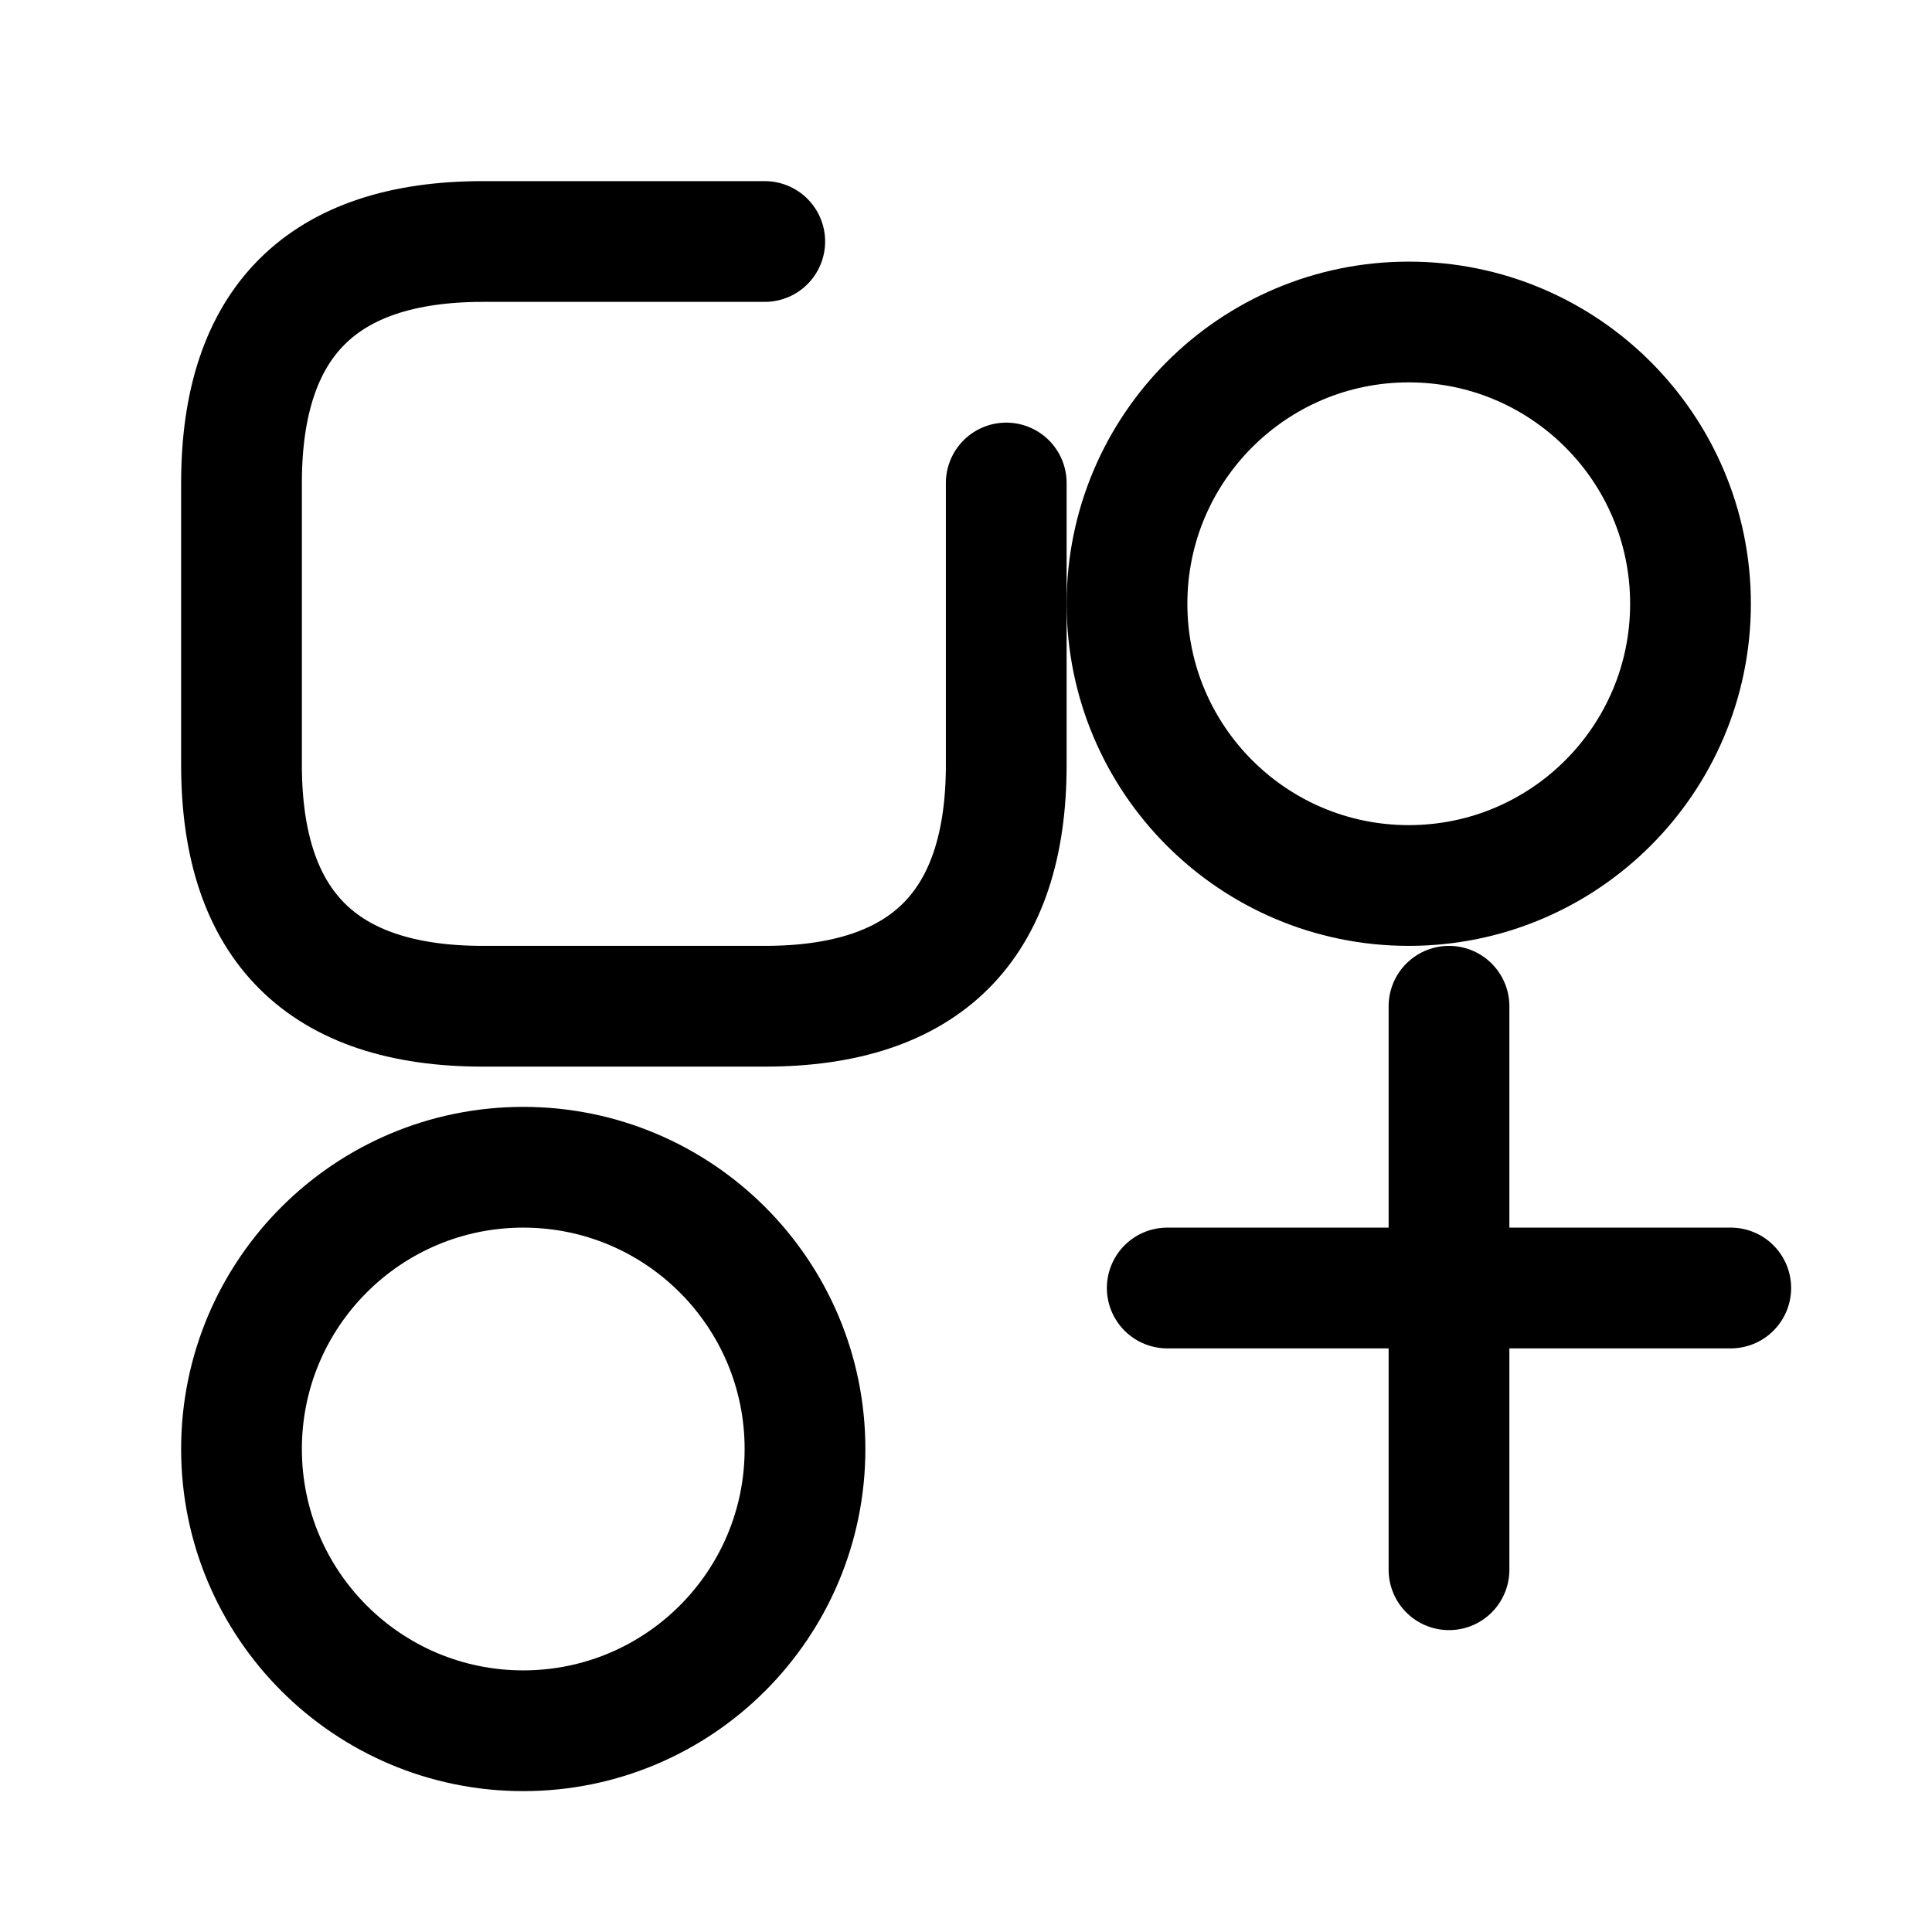
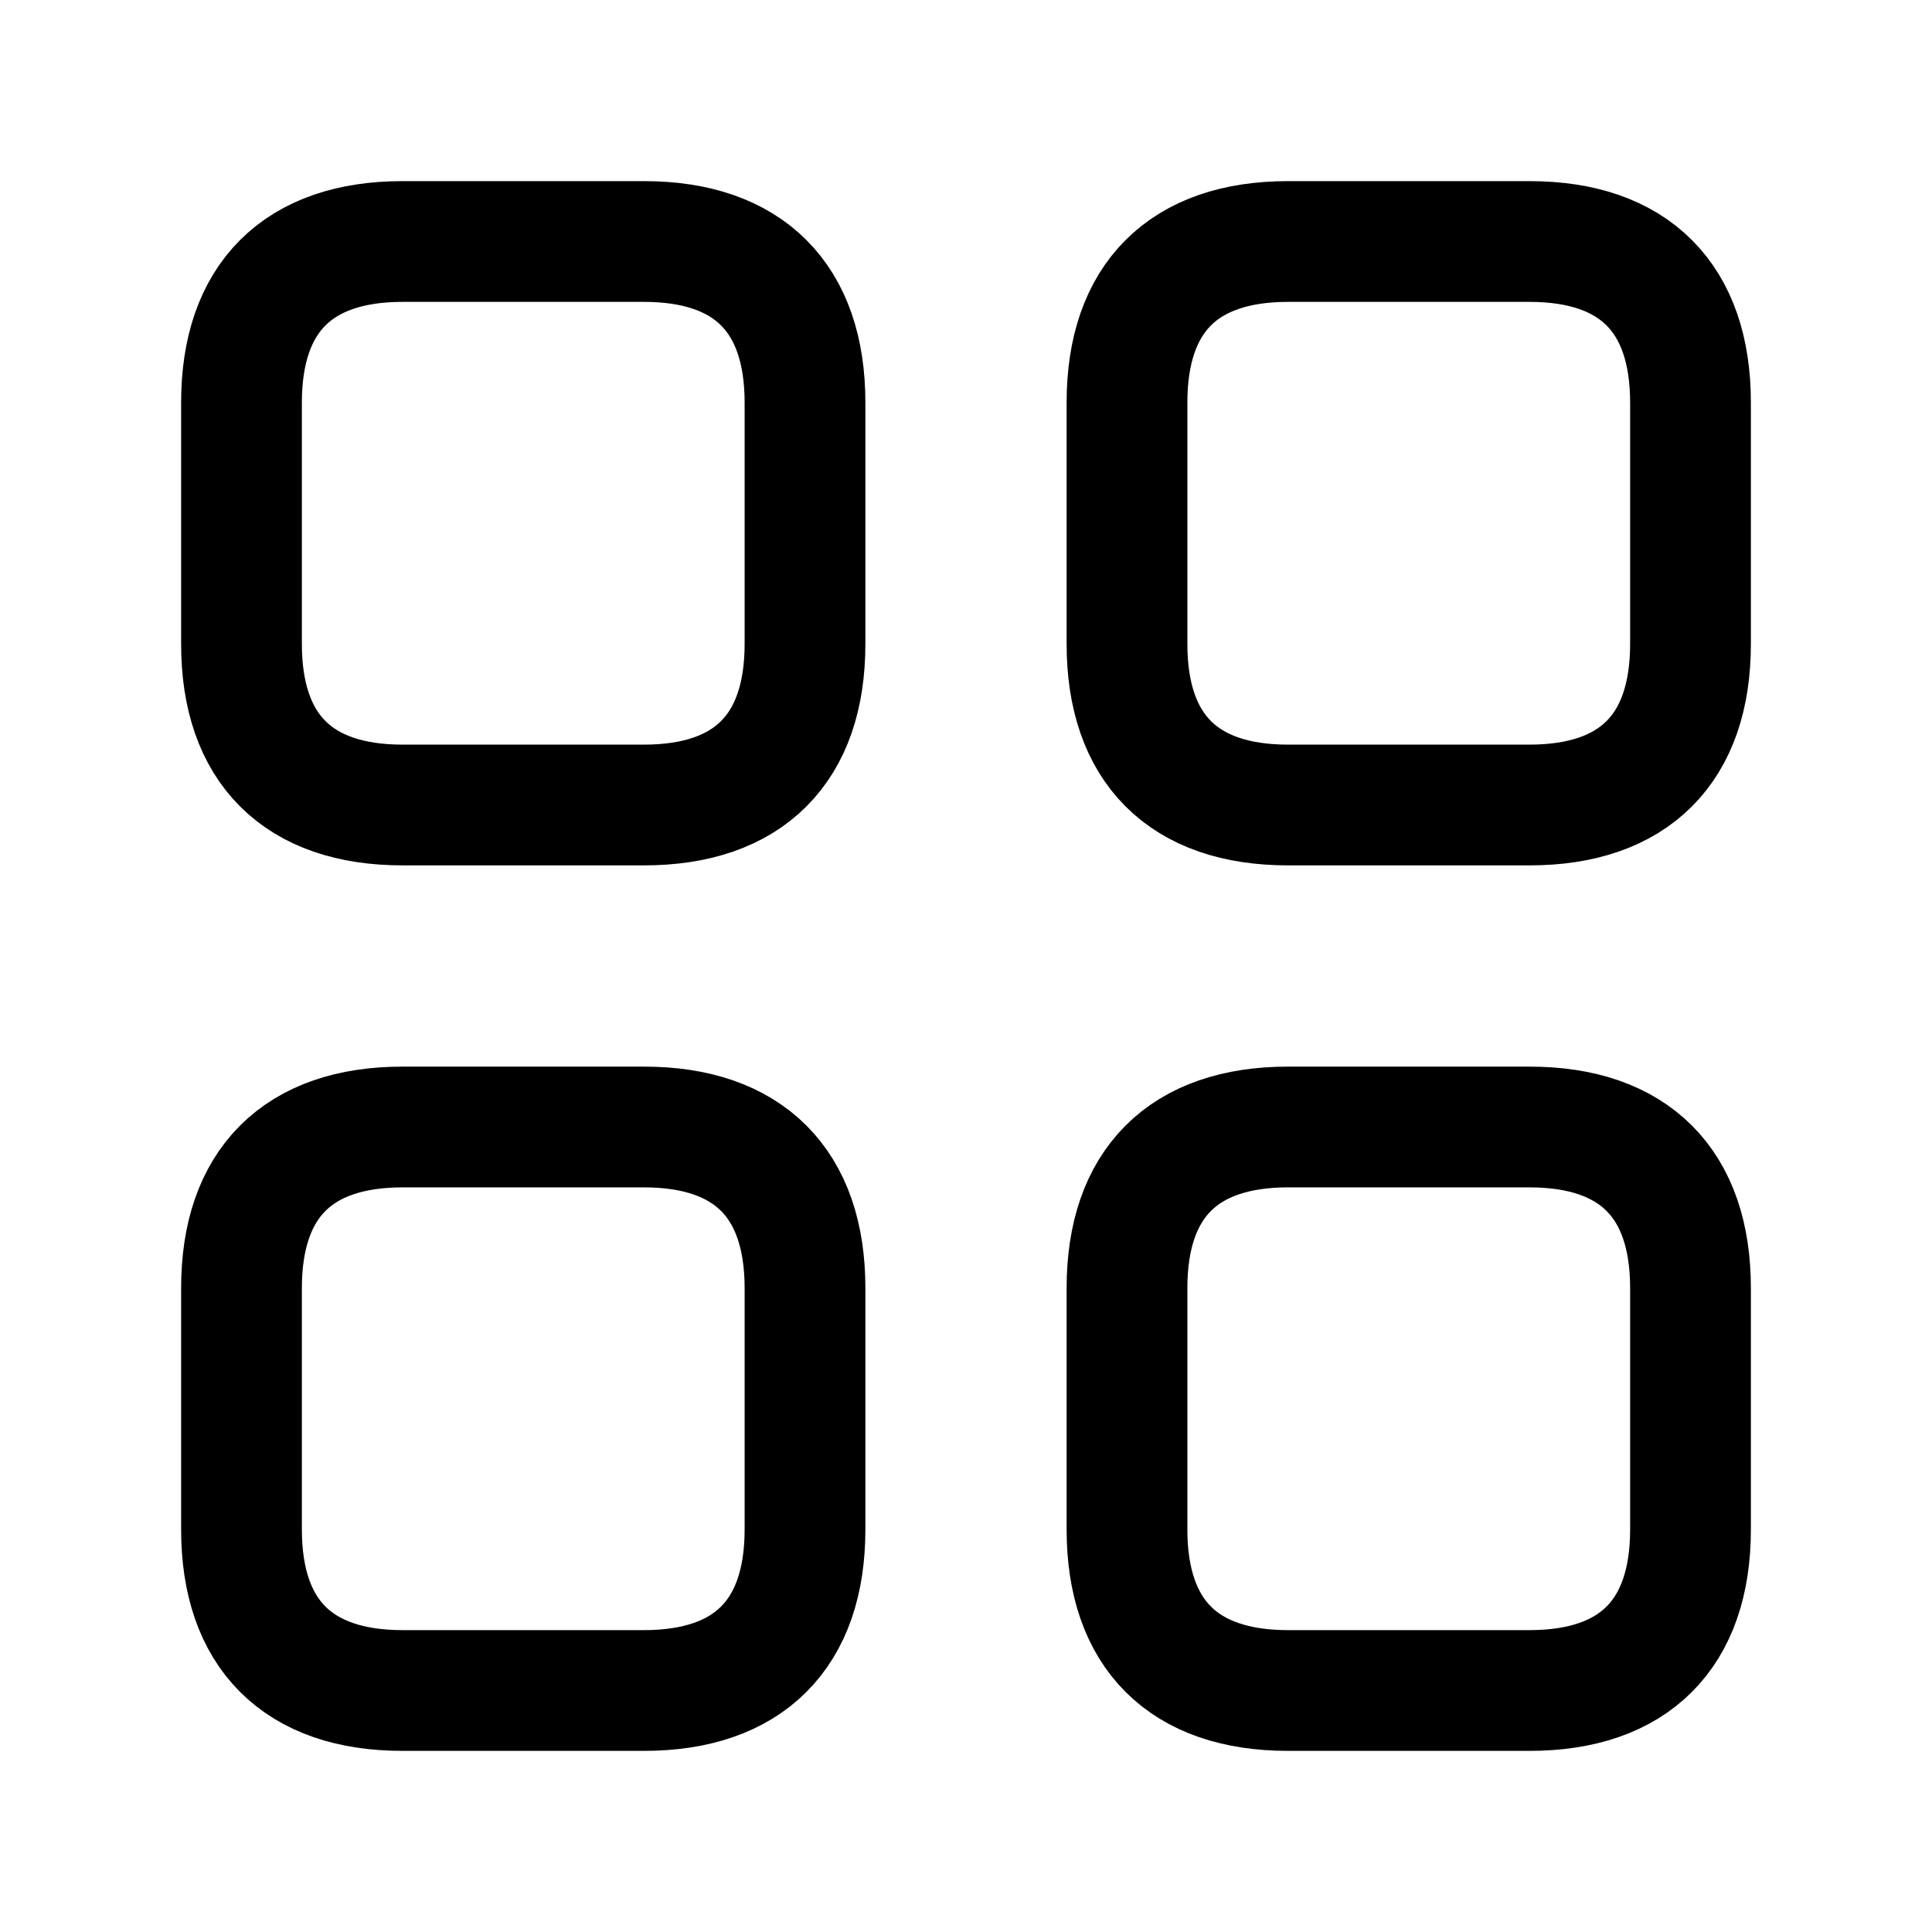
<svg xmlns="http://www.w3.org/2000/svg" width="24" height="24" viewBox="0 0 24 24" fill="none" stroke="currentColor" stroke-width="1.5" stroke-linecap="round" stroke-linejoin="round">
-   <path d="M9.5 3H6C4 3 3 4 3 6V9.5C3 11.5 4 12.5 6 12.5H9.5C11.5 12.5 12.5 11.5 12.5 9.5V6" />
-   <path d="M21 7.5A3.5 3.5 0 1 1 14 7.5A3.5 3.5 0 0 1 21 7.5Z" />
-   <path d="M10 18A3.5 3.5 0 1 1 3 18A3.5 3.5 0 0 1 10 18Z" />
-   <path d="M14.5 16H21.5M18 12.5V19.5" />
+   <path d="M5 3H8C9.3 3 10 3.7 10 5V8C10 9.3 9.3 10 8 10H5C3.7 10 3 9.3 3 8V5C3 3.7 3.7 3 5 3Z" />
+   <path d="M16 3H19C20.3 3 21 3.7 21 5V8C21 9.3 20.3 10 19 10H16C14.7 10 14 9.3 14 8V5C14 3.7 14.7 3 16 3Z" />
+   <path d="M5 14H8C9.3 14 10 14.7 10 16V19C10 20.3 9.3 21 8 21H5C3.7 21 3 20.3 3 19V16C3 14.7 3.7 14 5 14Z" />
+   <path d="M16 14H19C20.3 14 21 14.7 21 16V19C21 20.3 20.3 21 19 21H16C14.7 21 14 20.3 14 19V16C14 14.7 14.7 14 16 14Z" />
</svg>
